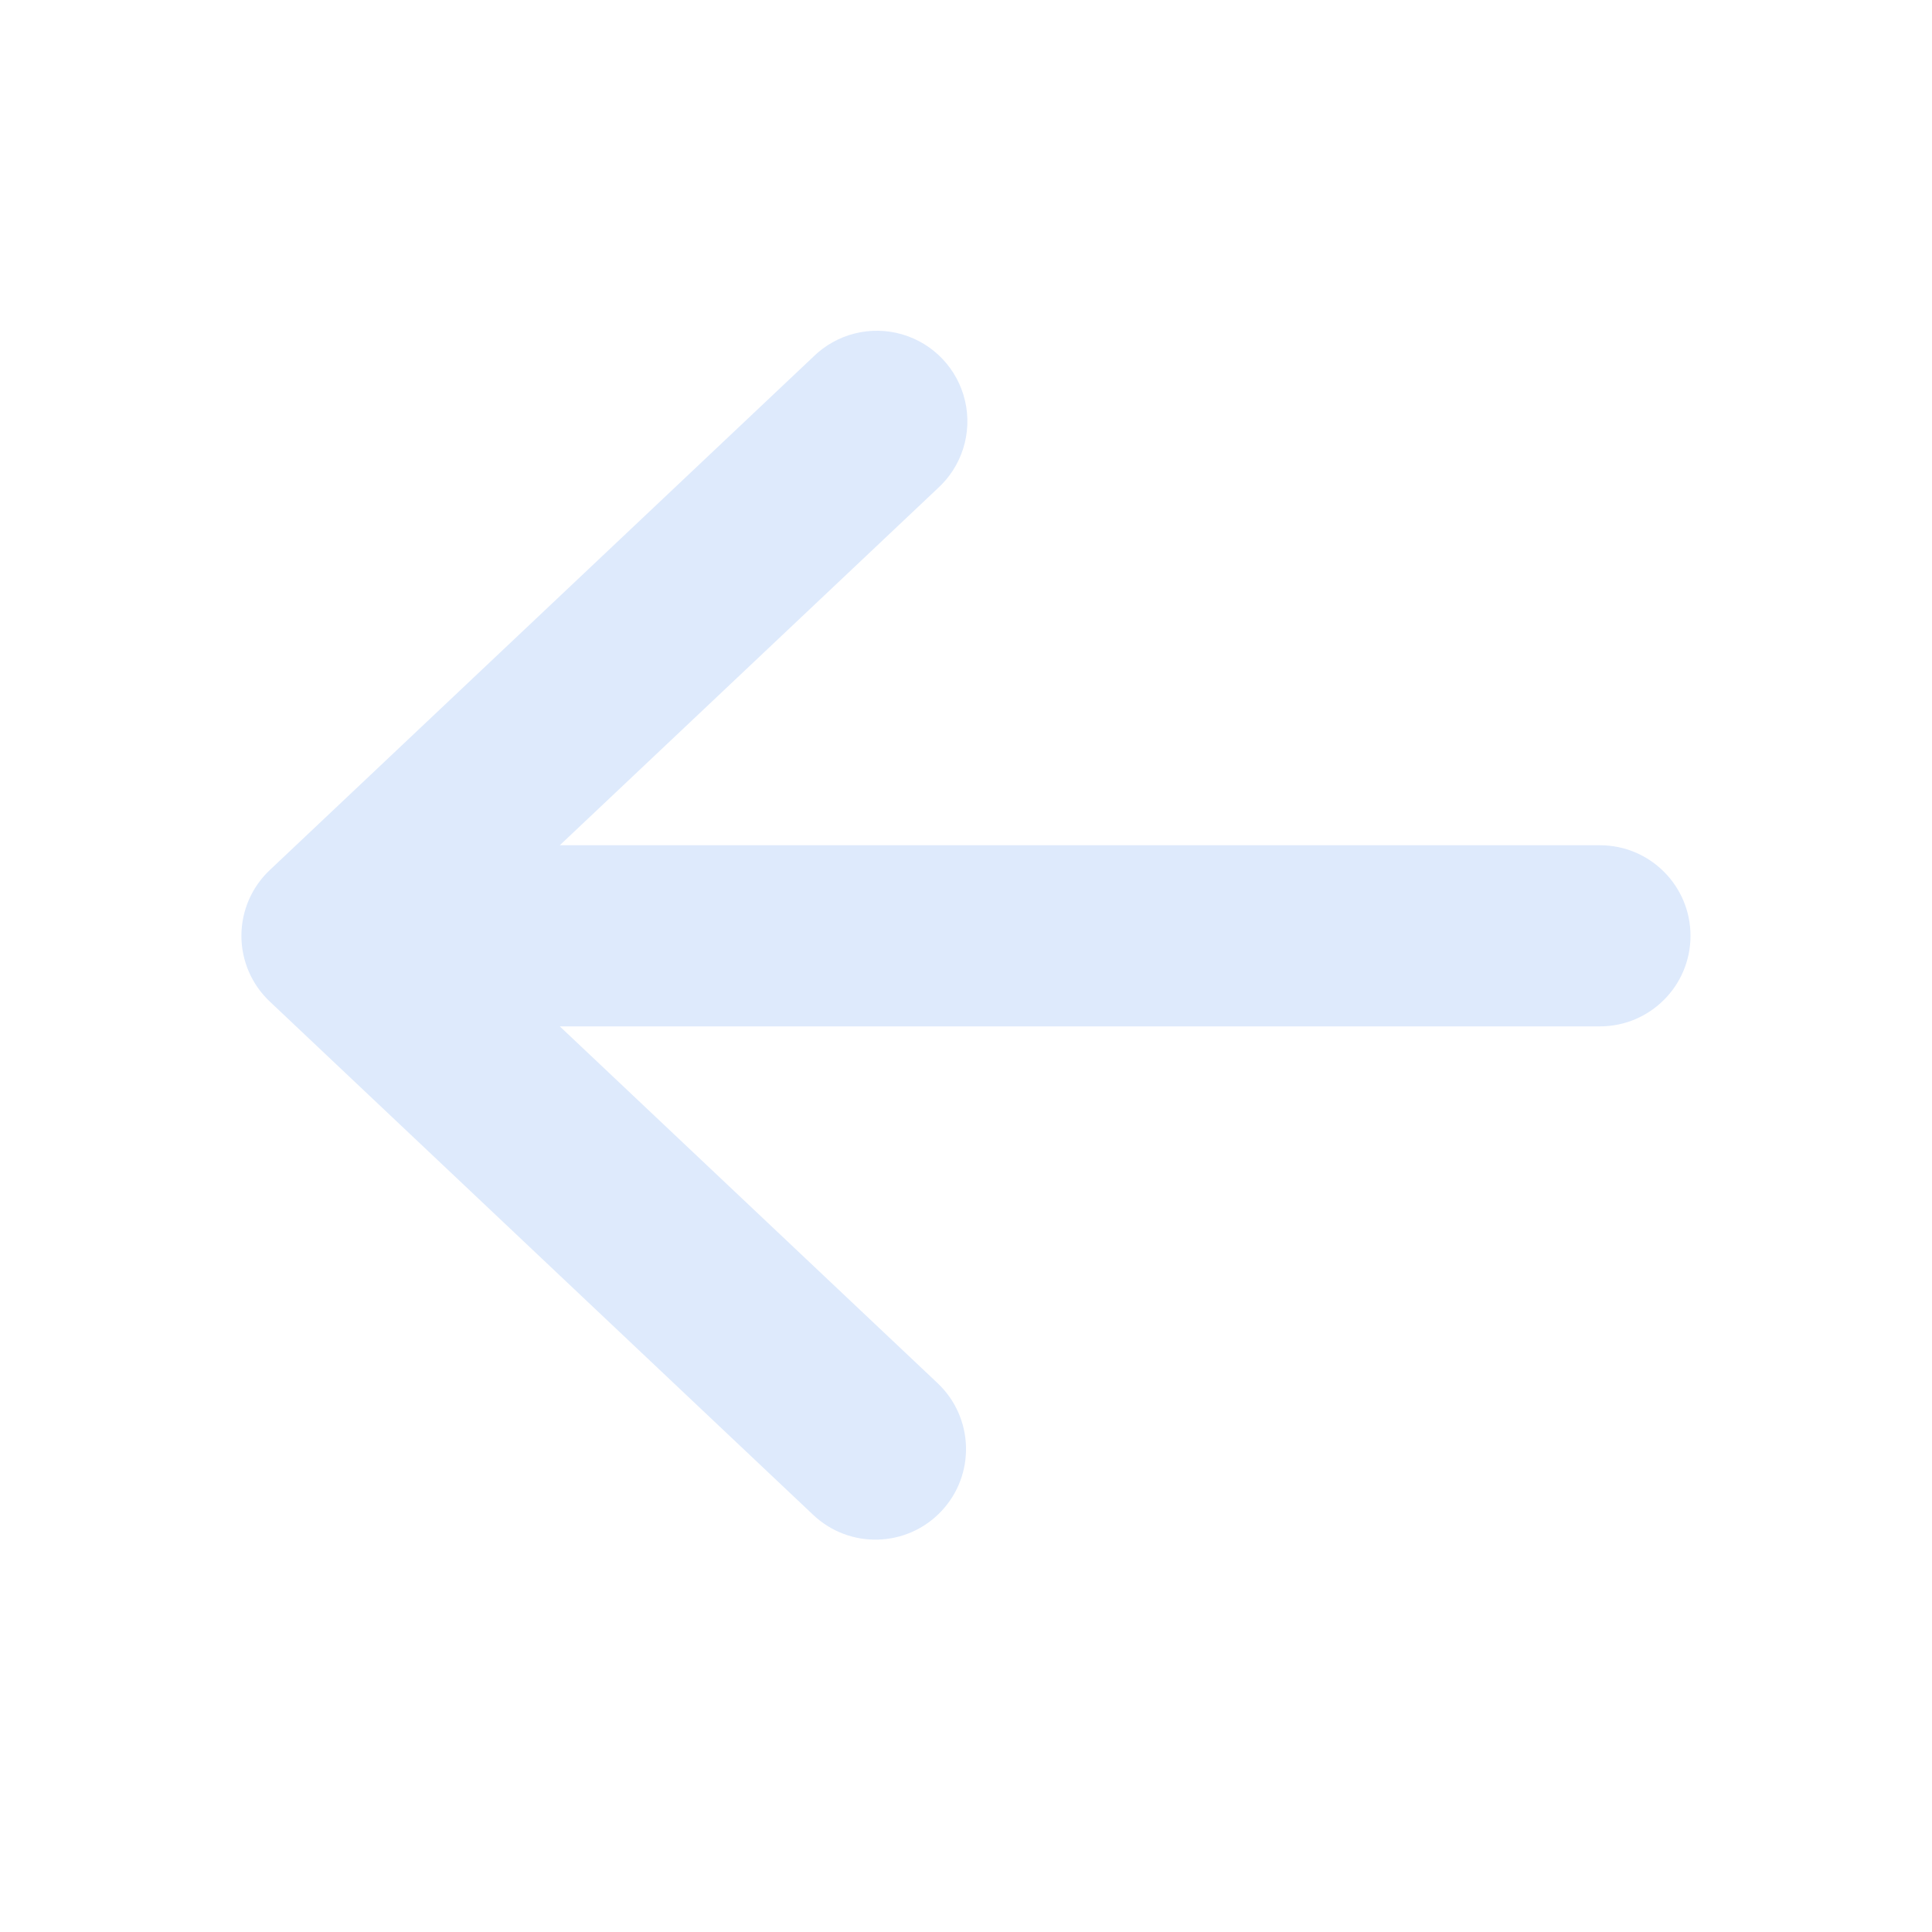
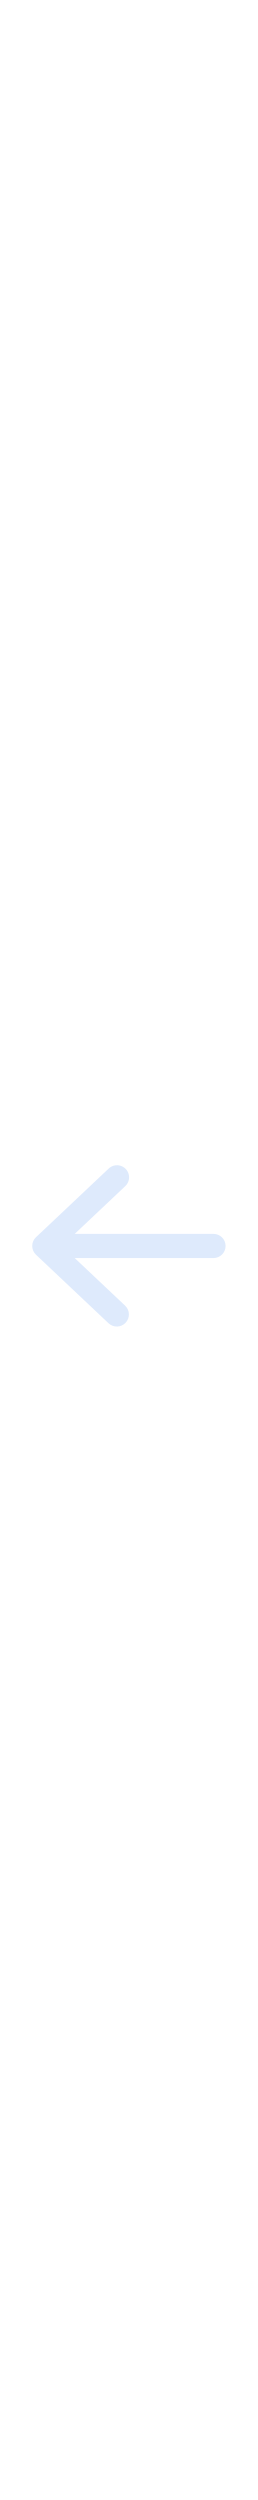
- <svg xmlns="http://www.w3.org/2000/svg" width="800px" height="800px" viewBox="0 0 16 16" fill="none">
+ <svg xmlns="http://www.w3.org/2000/svg" width="33px" height="320px" viewBox="0 0 16 16" fill="none">
  <g id="SVGRepo_bgCarrier" stroke-width="0" />
  <g id="SVGRepo_tracerCarrier" stroke-linecap="round" stroke-linejoin="round" />
  <g id="SVGRepo_iconCarrier">
    <path fill="#DEEAFC" d="M7.765 4.045a.75.75 0 10-1.03-1.09L2.237 7.203a.748.748 0 00-.001 1.093l4.499 4.25a.75.75 0 001.03-1.091L4.636 8.5h8.614a.75.75 0 000-1.5H4.636l3.129-2.955z" />
  </g>
</svg>
